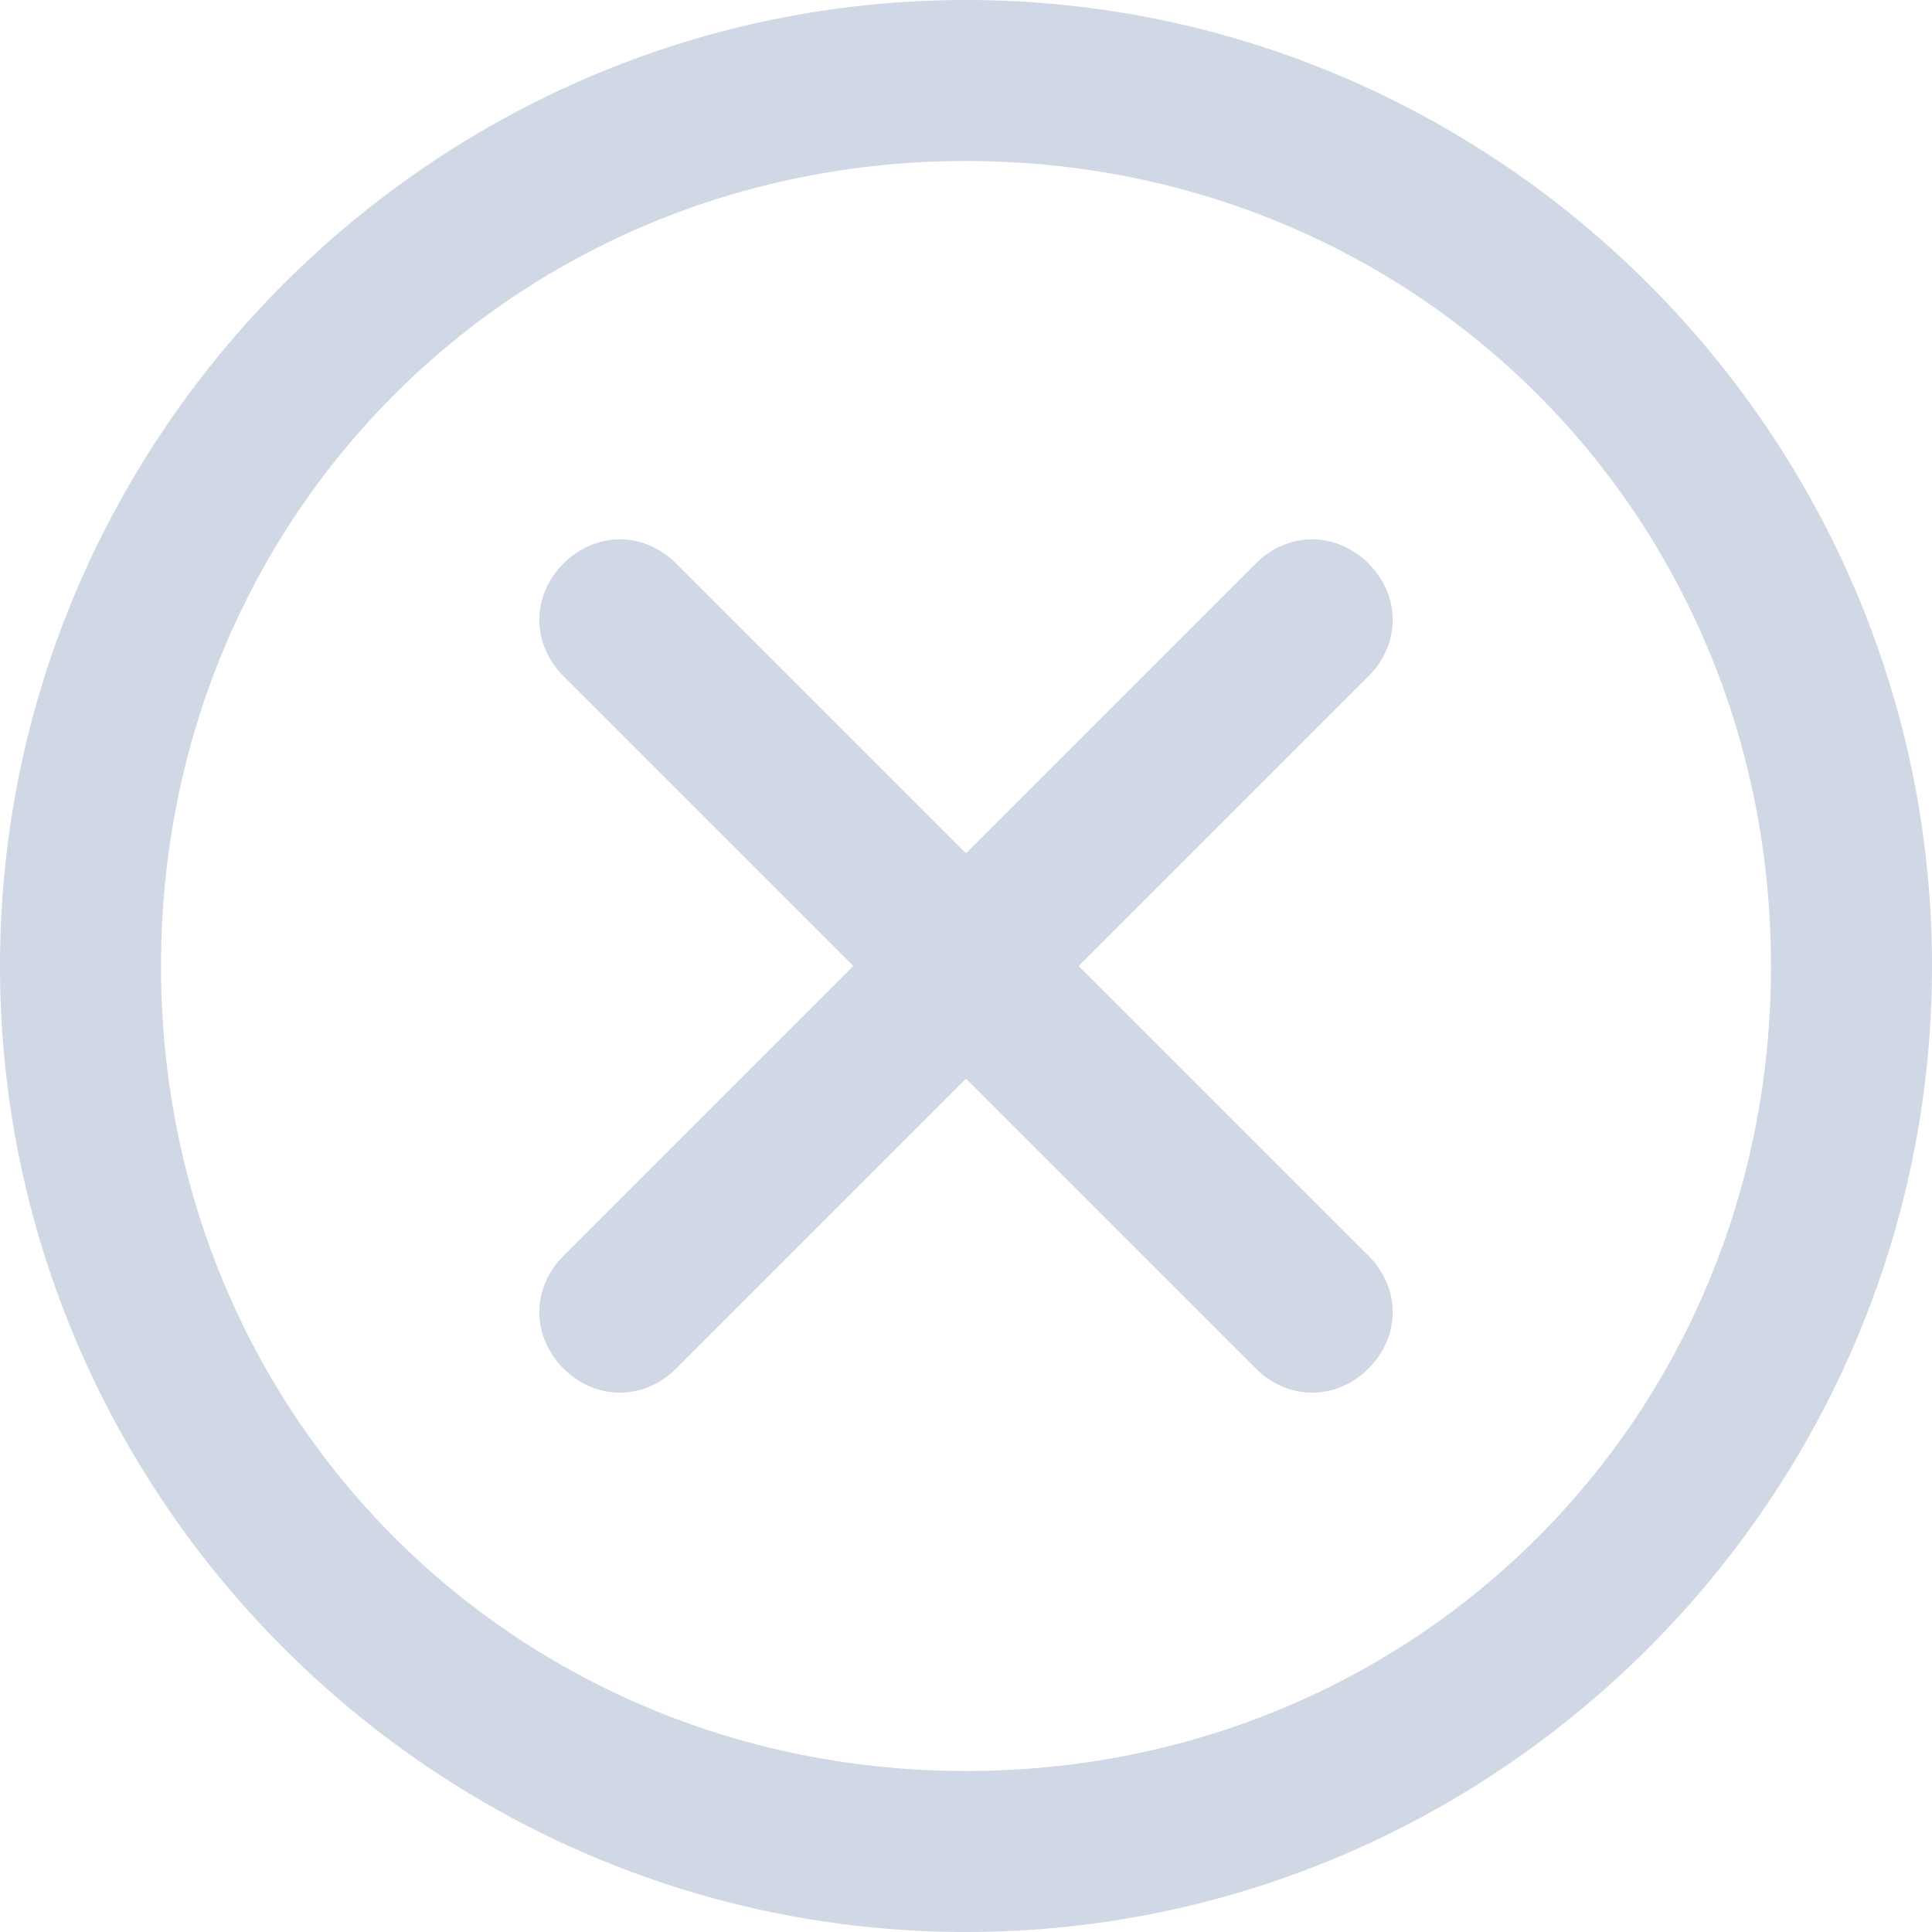
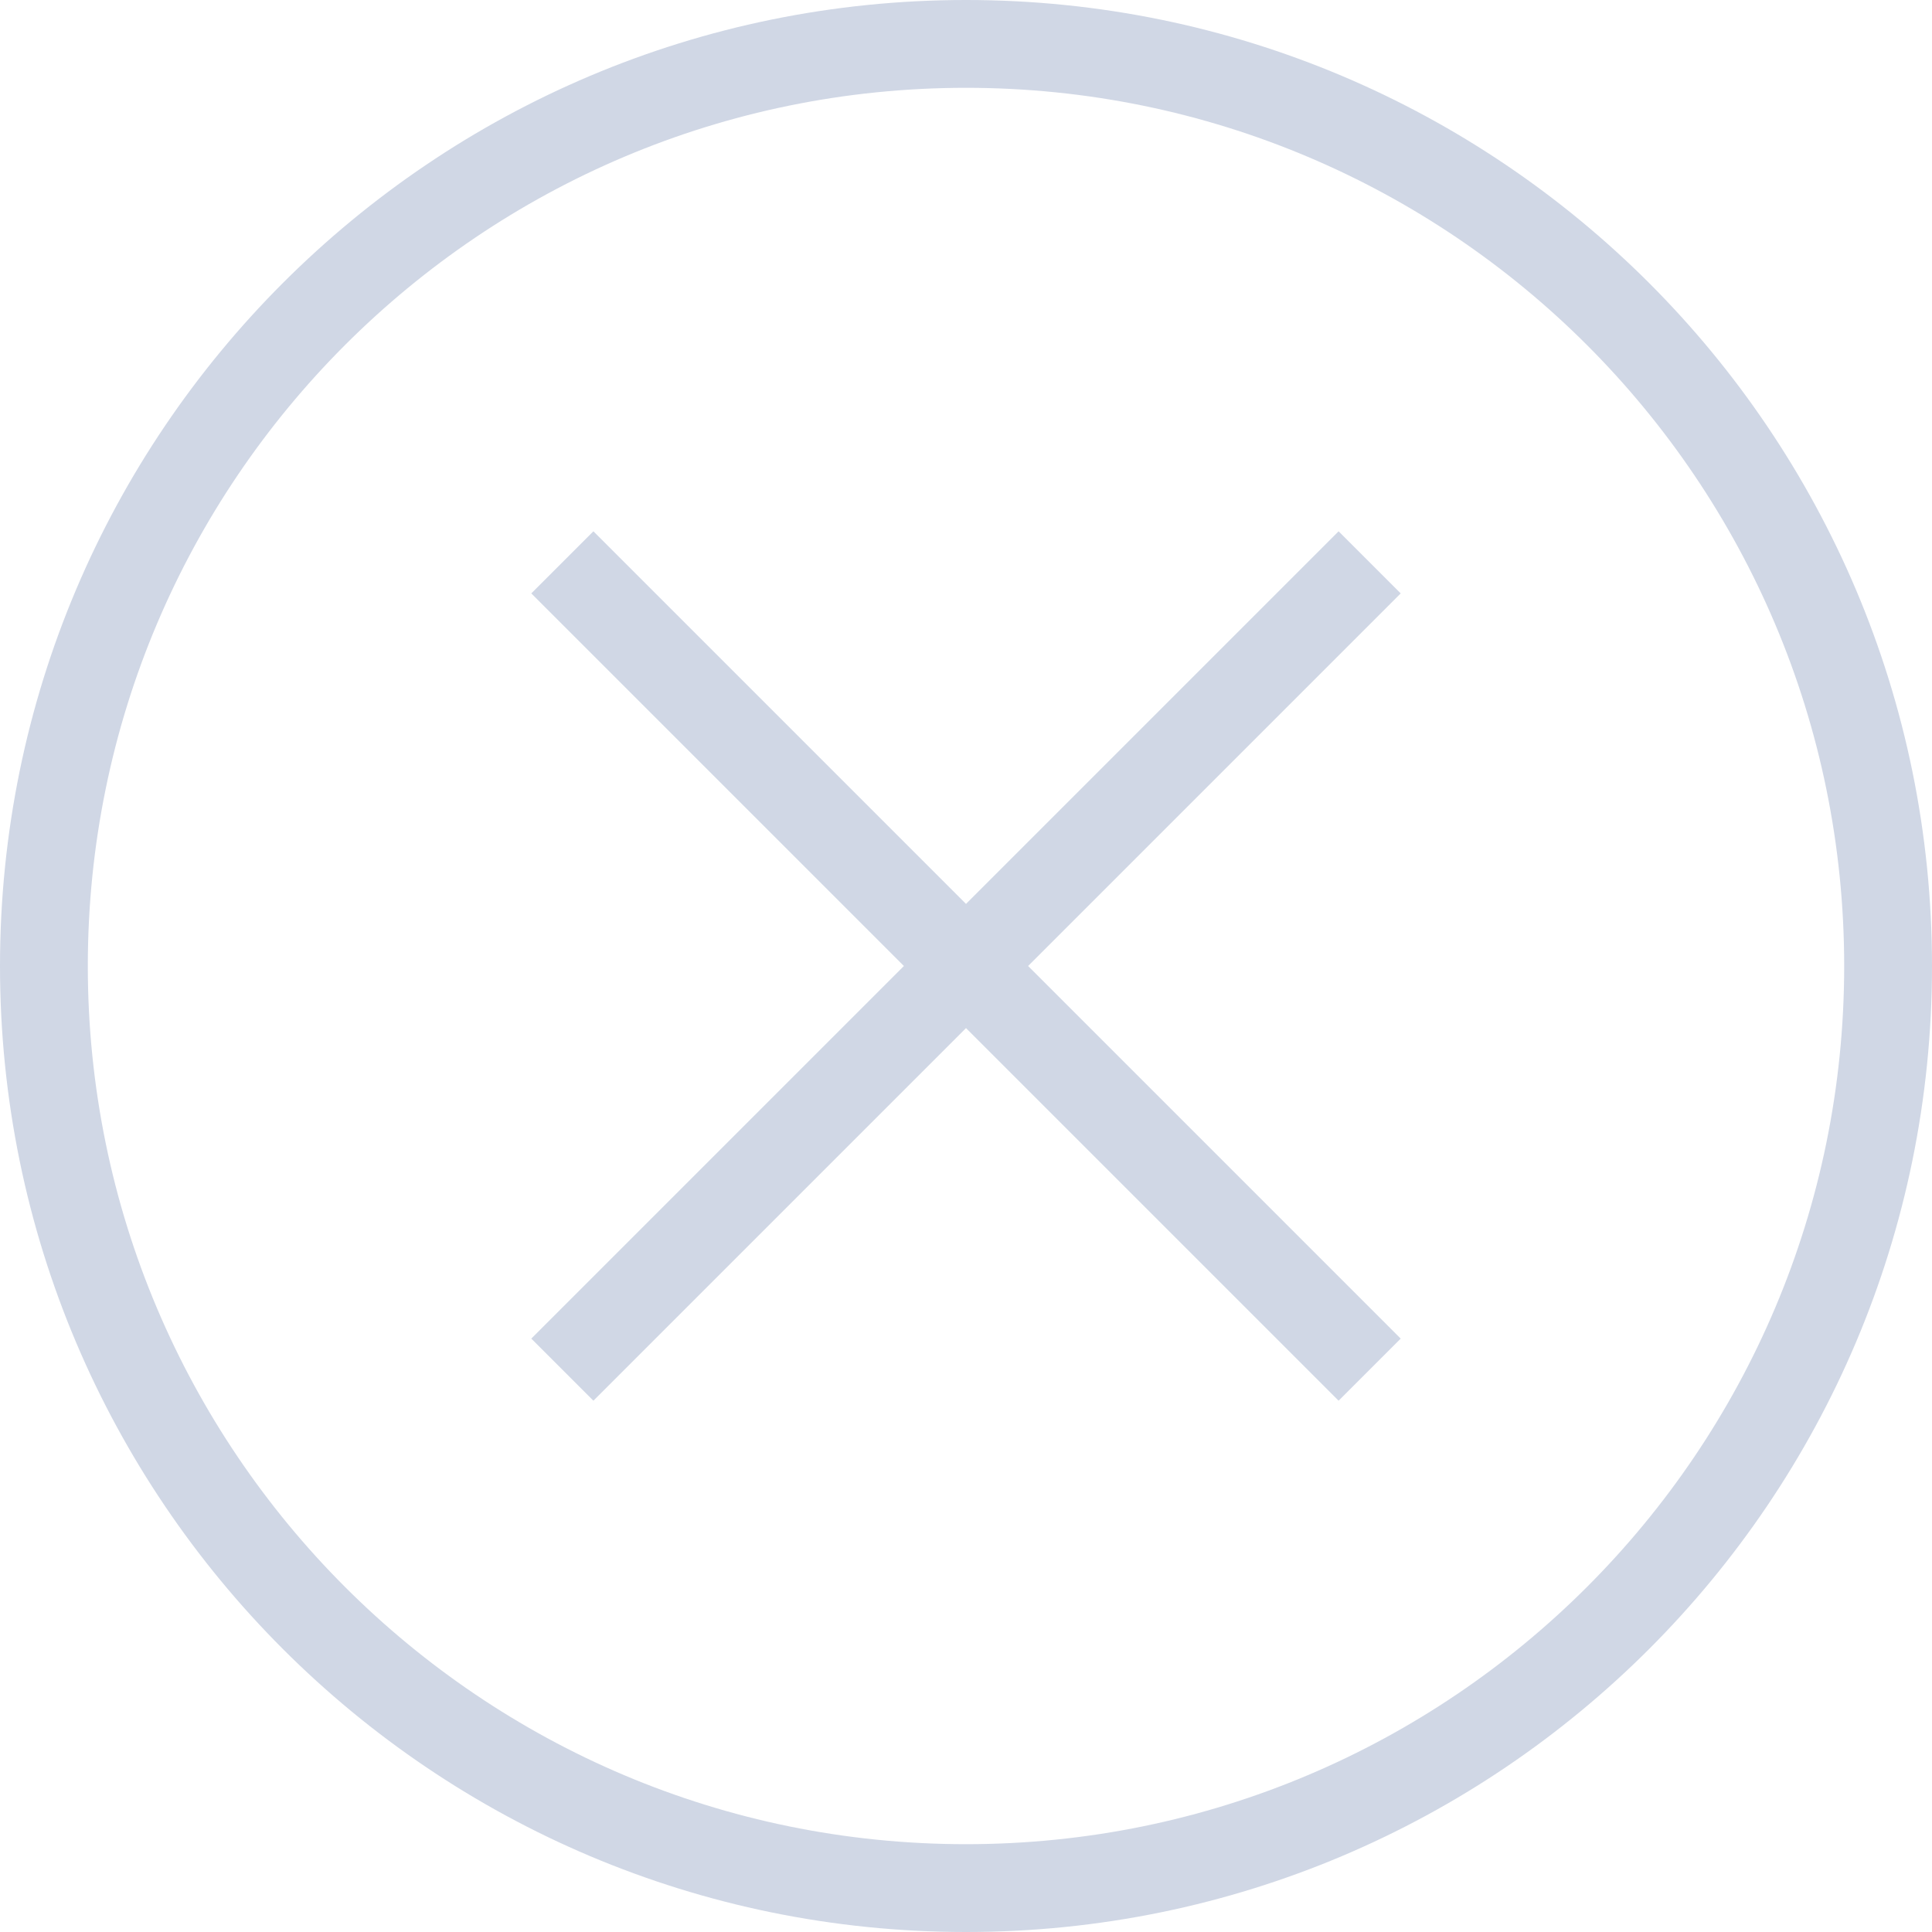
- <svg xmlns="http://www.w3.org/2000/svg" t="1531741889226" class="icon" style="" viewBox="0 0 1024 1024" version="1.1" p-id="2008" width="18" height="18">
+ <svg xmlns="http://www.w3.org/2000/svg" t="1532591398812" class="icon" style="" viewBox="0 0 1024 1024" version="1.1" p-id="2724" width="48" height="48">
  <defs>
    <style type="text/css" />
  </defs>
-   <path d="M512 0C230.4 0 0 230.4 0 512s230.4 512 512 512c281.6 0 512-230.4 512-512S793.6 0 512 0zM512 938.666C273.066 938.666 85.334 750.934 85.334 512S273.066 85.334 512 85.334 938.666 273.066 938.666 512 750.934 938.666 512 938.666zM725.334 298.666c-17.066-17.066-42.667-17.066-59.734 0L512 452.266l-153.6-153.6c-17.066-17.066-42.666-17.066-59.733 0-17.066 17.066-17.066 42.666 0 59.733L452.266 512l-153.6 153.6c-17.066 17.066-17.066 42.667 0 59.734 17.066 17.066 42.666 17.066 59.733 0L512 571.733l153.6 153.601c17.066 17.066 42.667 17.066 59.734 0s17.066-42.667 0-59.734L571.733 512l153.601-153.6C742.4 341.334 742.4 315.734 725.334 298.666z" p-id="2009" fill="#d0d7e5" />
+   <path d="M709.492 742.4 742.4 709.492 544.908 512 742.4 314.508 709.492 281.6 512 479.092 314.508 281.6 281.6 314.508 479.092 512 281.6 709.492 314.508 742.4 512 544.908Z" p-id="2725" fill="#d0d7e5" />
+   <path d="M1024 512c0-282.764-229.236-512-512-512C229.236 0 0 229.236 0 512c0 282.764 229.236 512 512 512C794.764 1024 1024 794.764 1024 512zM46.545 512C46.545 254.929 254.929 46.545 512 46.545s465.455 208.384 465.455 465.455-208.384 465.455-465.455 465.455S46.545 769.071 46.545 512z" p-id="2726" fill="#d0d7e5" />
</svg>
